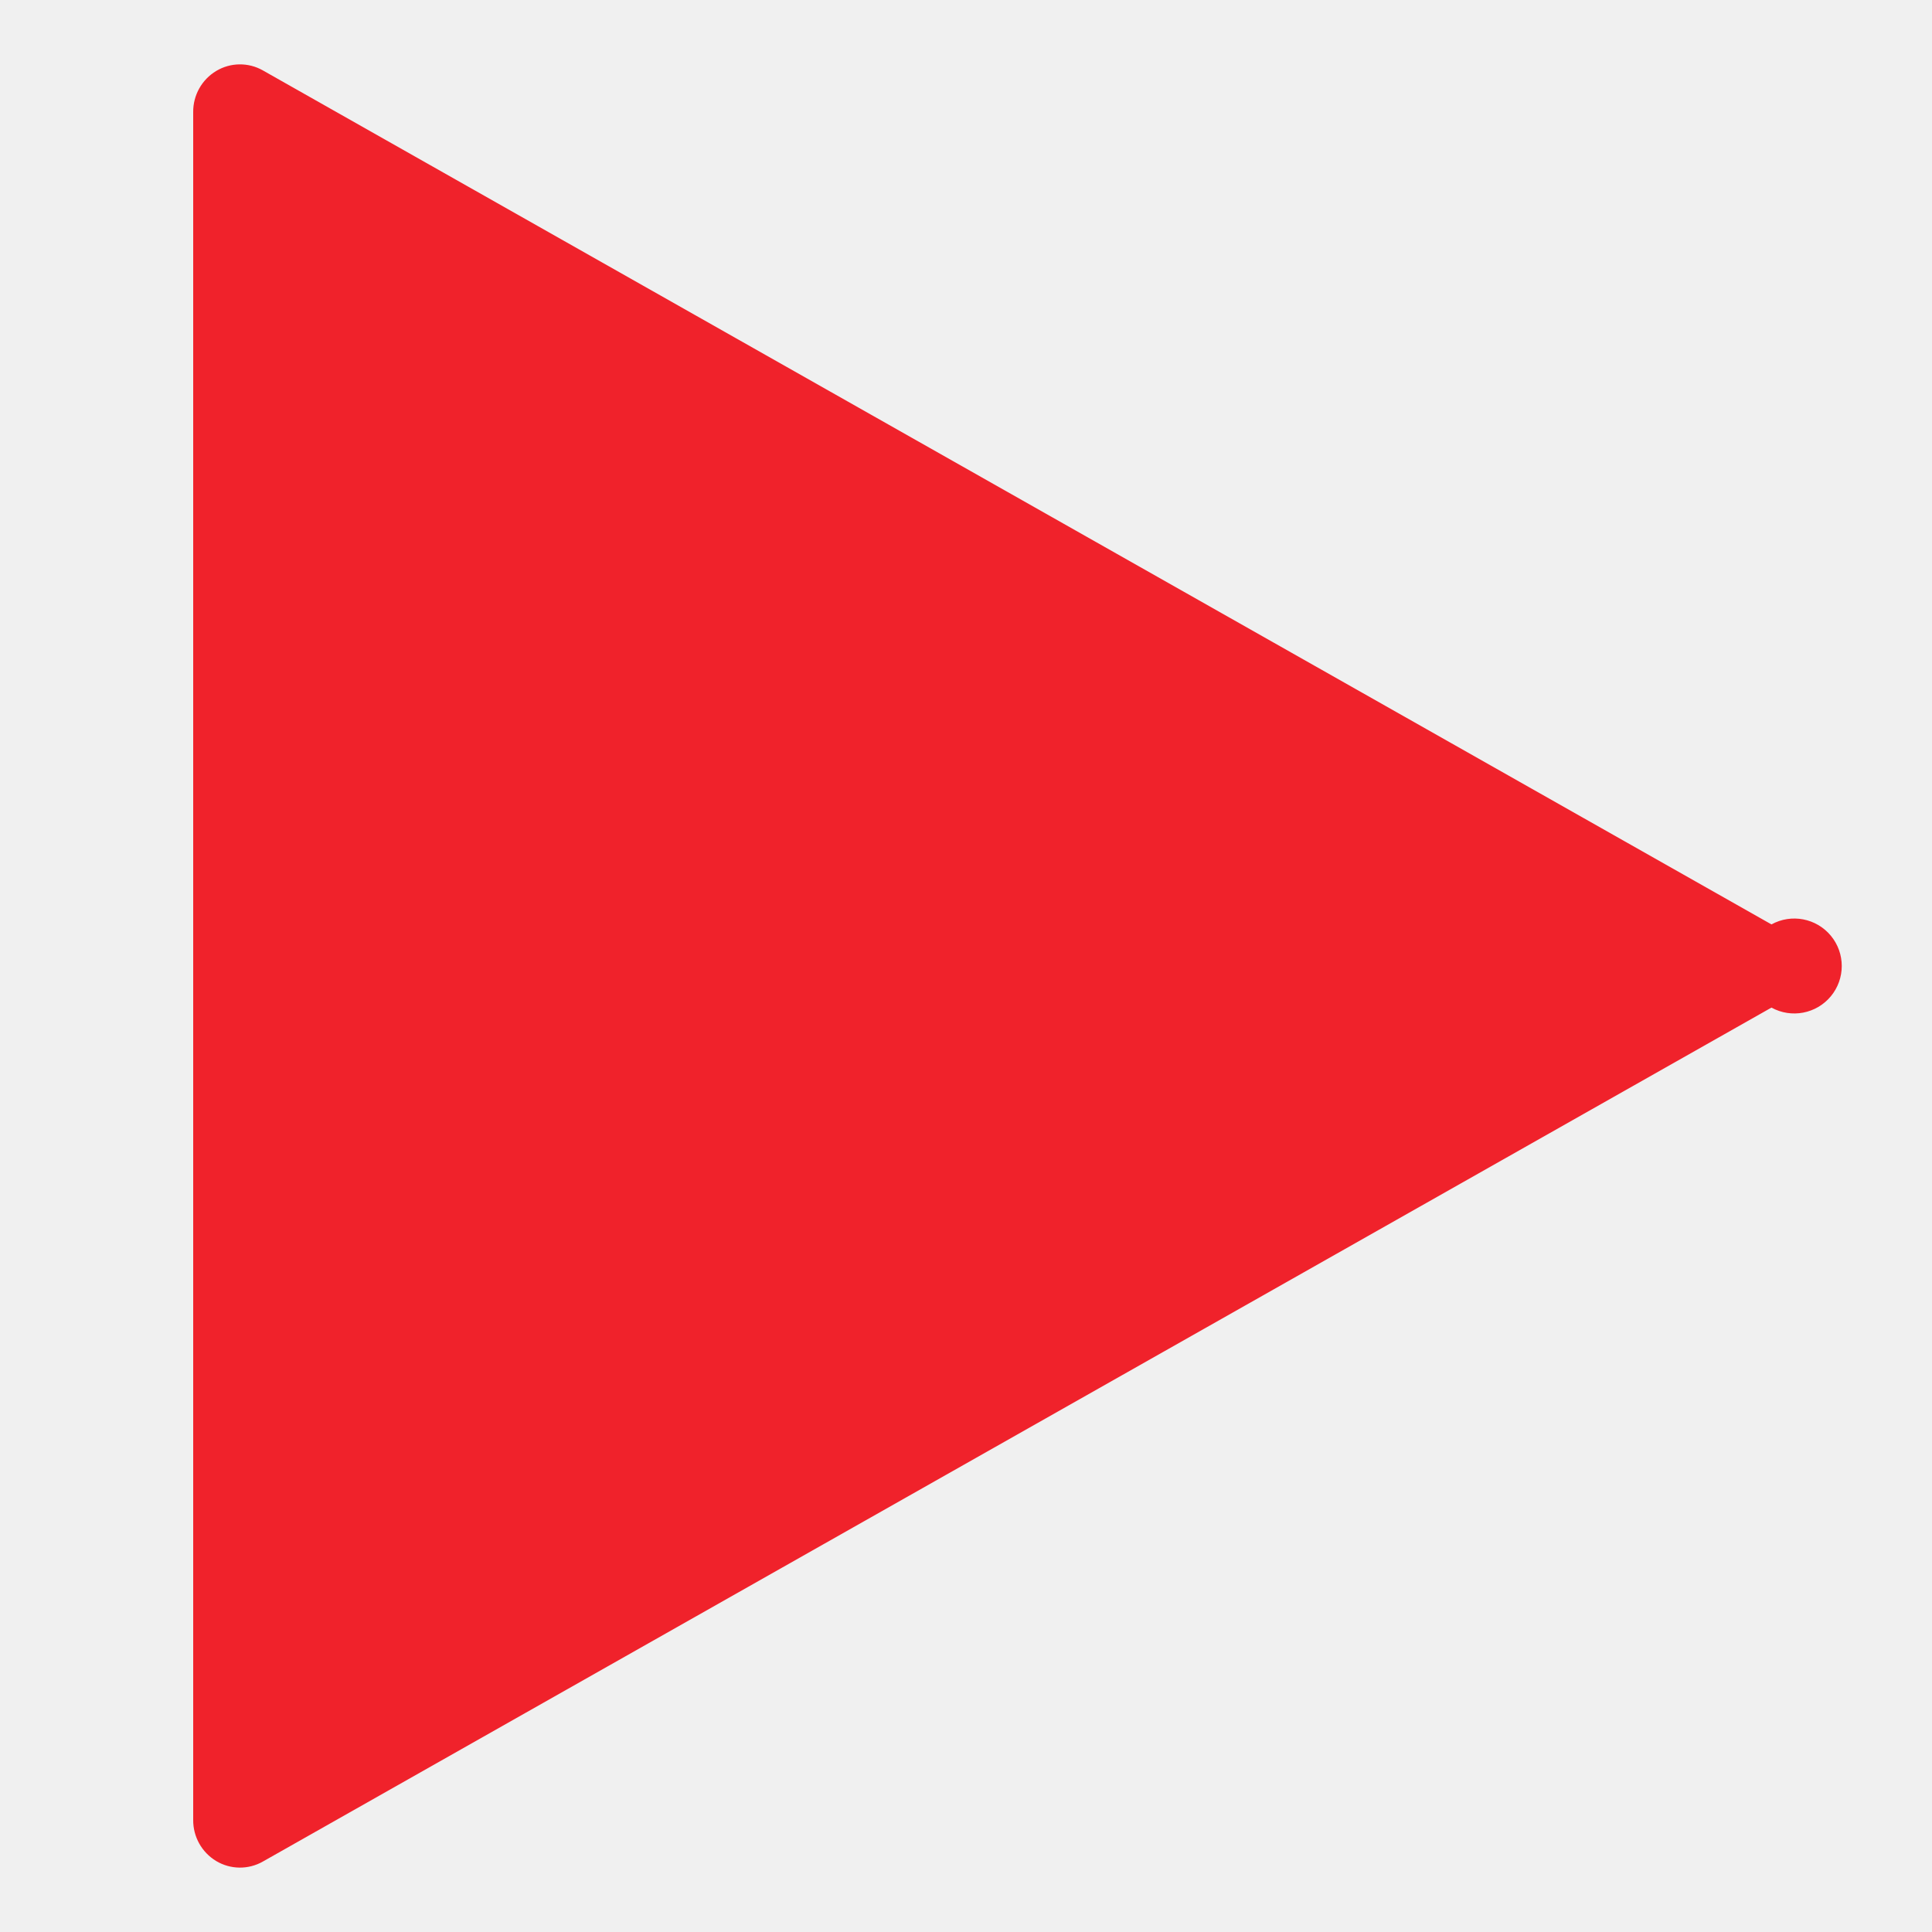
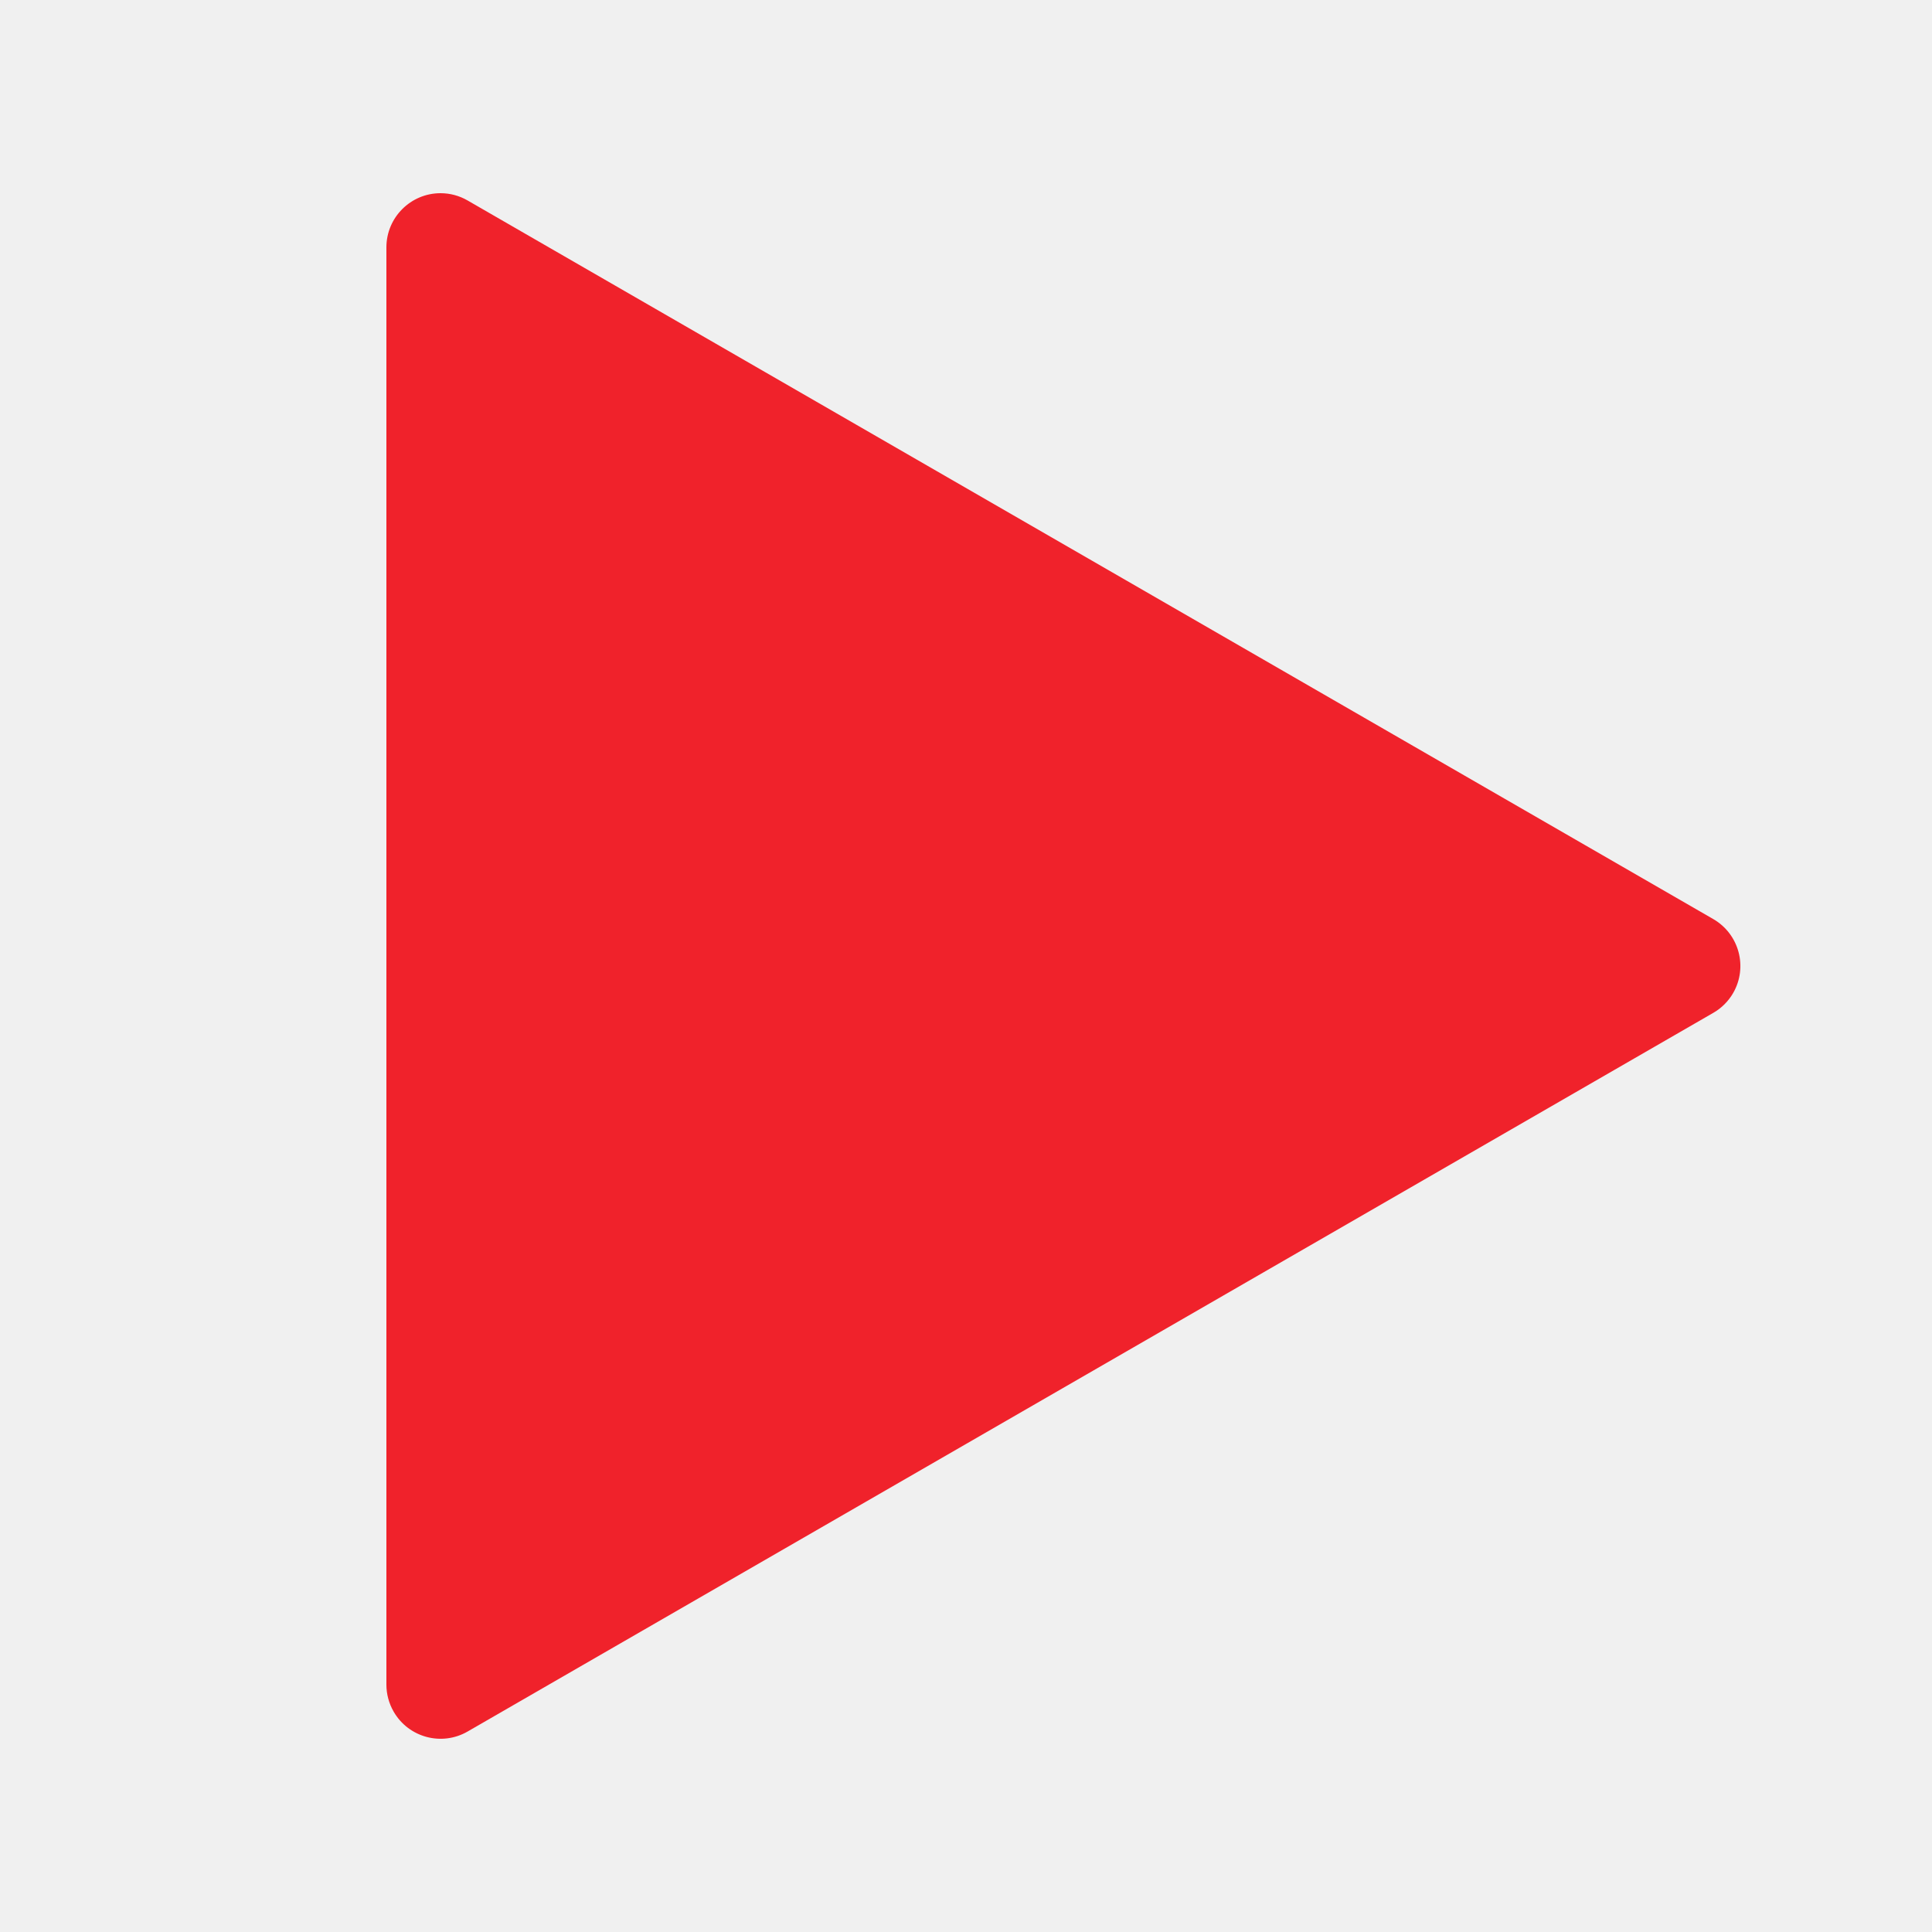
- <svg xmlns="http://www.w3.org/2000/svg" width="30" height="30" viewBox="0 0 30 30">
-   <path fill="#F0222B" fill-rule="nonzero" d="M27.507 15.646L4.082 28.906a.719.719 0 0 1-.725-.008A.737.737 0 0 1 3 28.26V1.74a.737.737 0 0 1 .357-.638.719.719 0 0 1 .726-.008l23.424 13.26a.737.737 0 1 1 0 1.292z" />
+ <svg xmlns="http://www.w3.org/2000/svg" viewBox="0 0 30 30" version="1.1">
+   <g id="Icon/Asset-Logo/vostok-30" stroke="none" stroke-width="1" fill="none" fill-rule="evenodd">
+     <circle id="Oval" fill-opacity="0" fill="#FFFFFF" cx="15" cy="15" r="15" />
+     <path d="M26.603,15.728 L7.261,26.887 C6.859,27.119 6.345,26.981 6.113,26.579 C6.039,26.451 6,26.306 6,26.159 L6,3.841 C6,3.377 6.377,3 6.841,3 C6.989,3 7.133,3.039 7.261,3.113 L26.603,14.271 C27.006,14.504 27.144,15.018 26.912,15.42 C26.838,15.548 26.731,15.655 26.603,15.728 Z" id="Triangle" fill="#F0222B" />
+   </g>
</svg>
